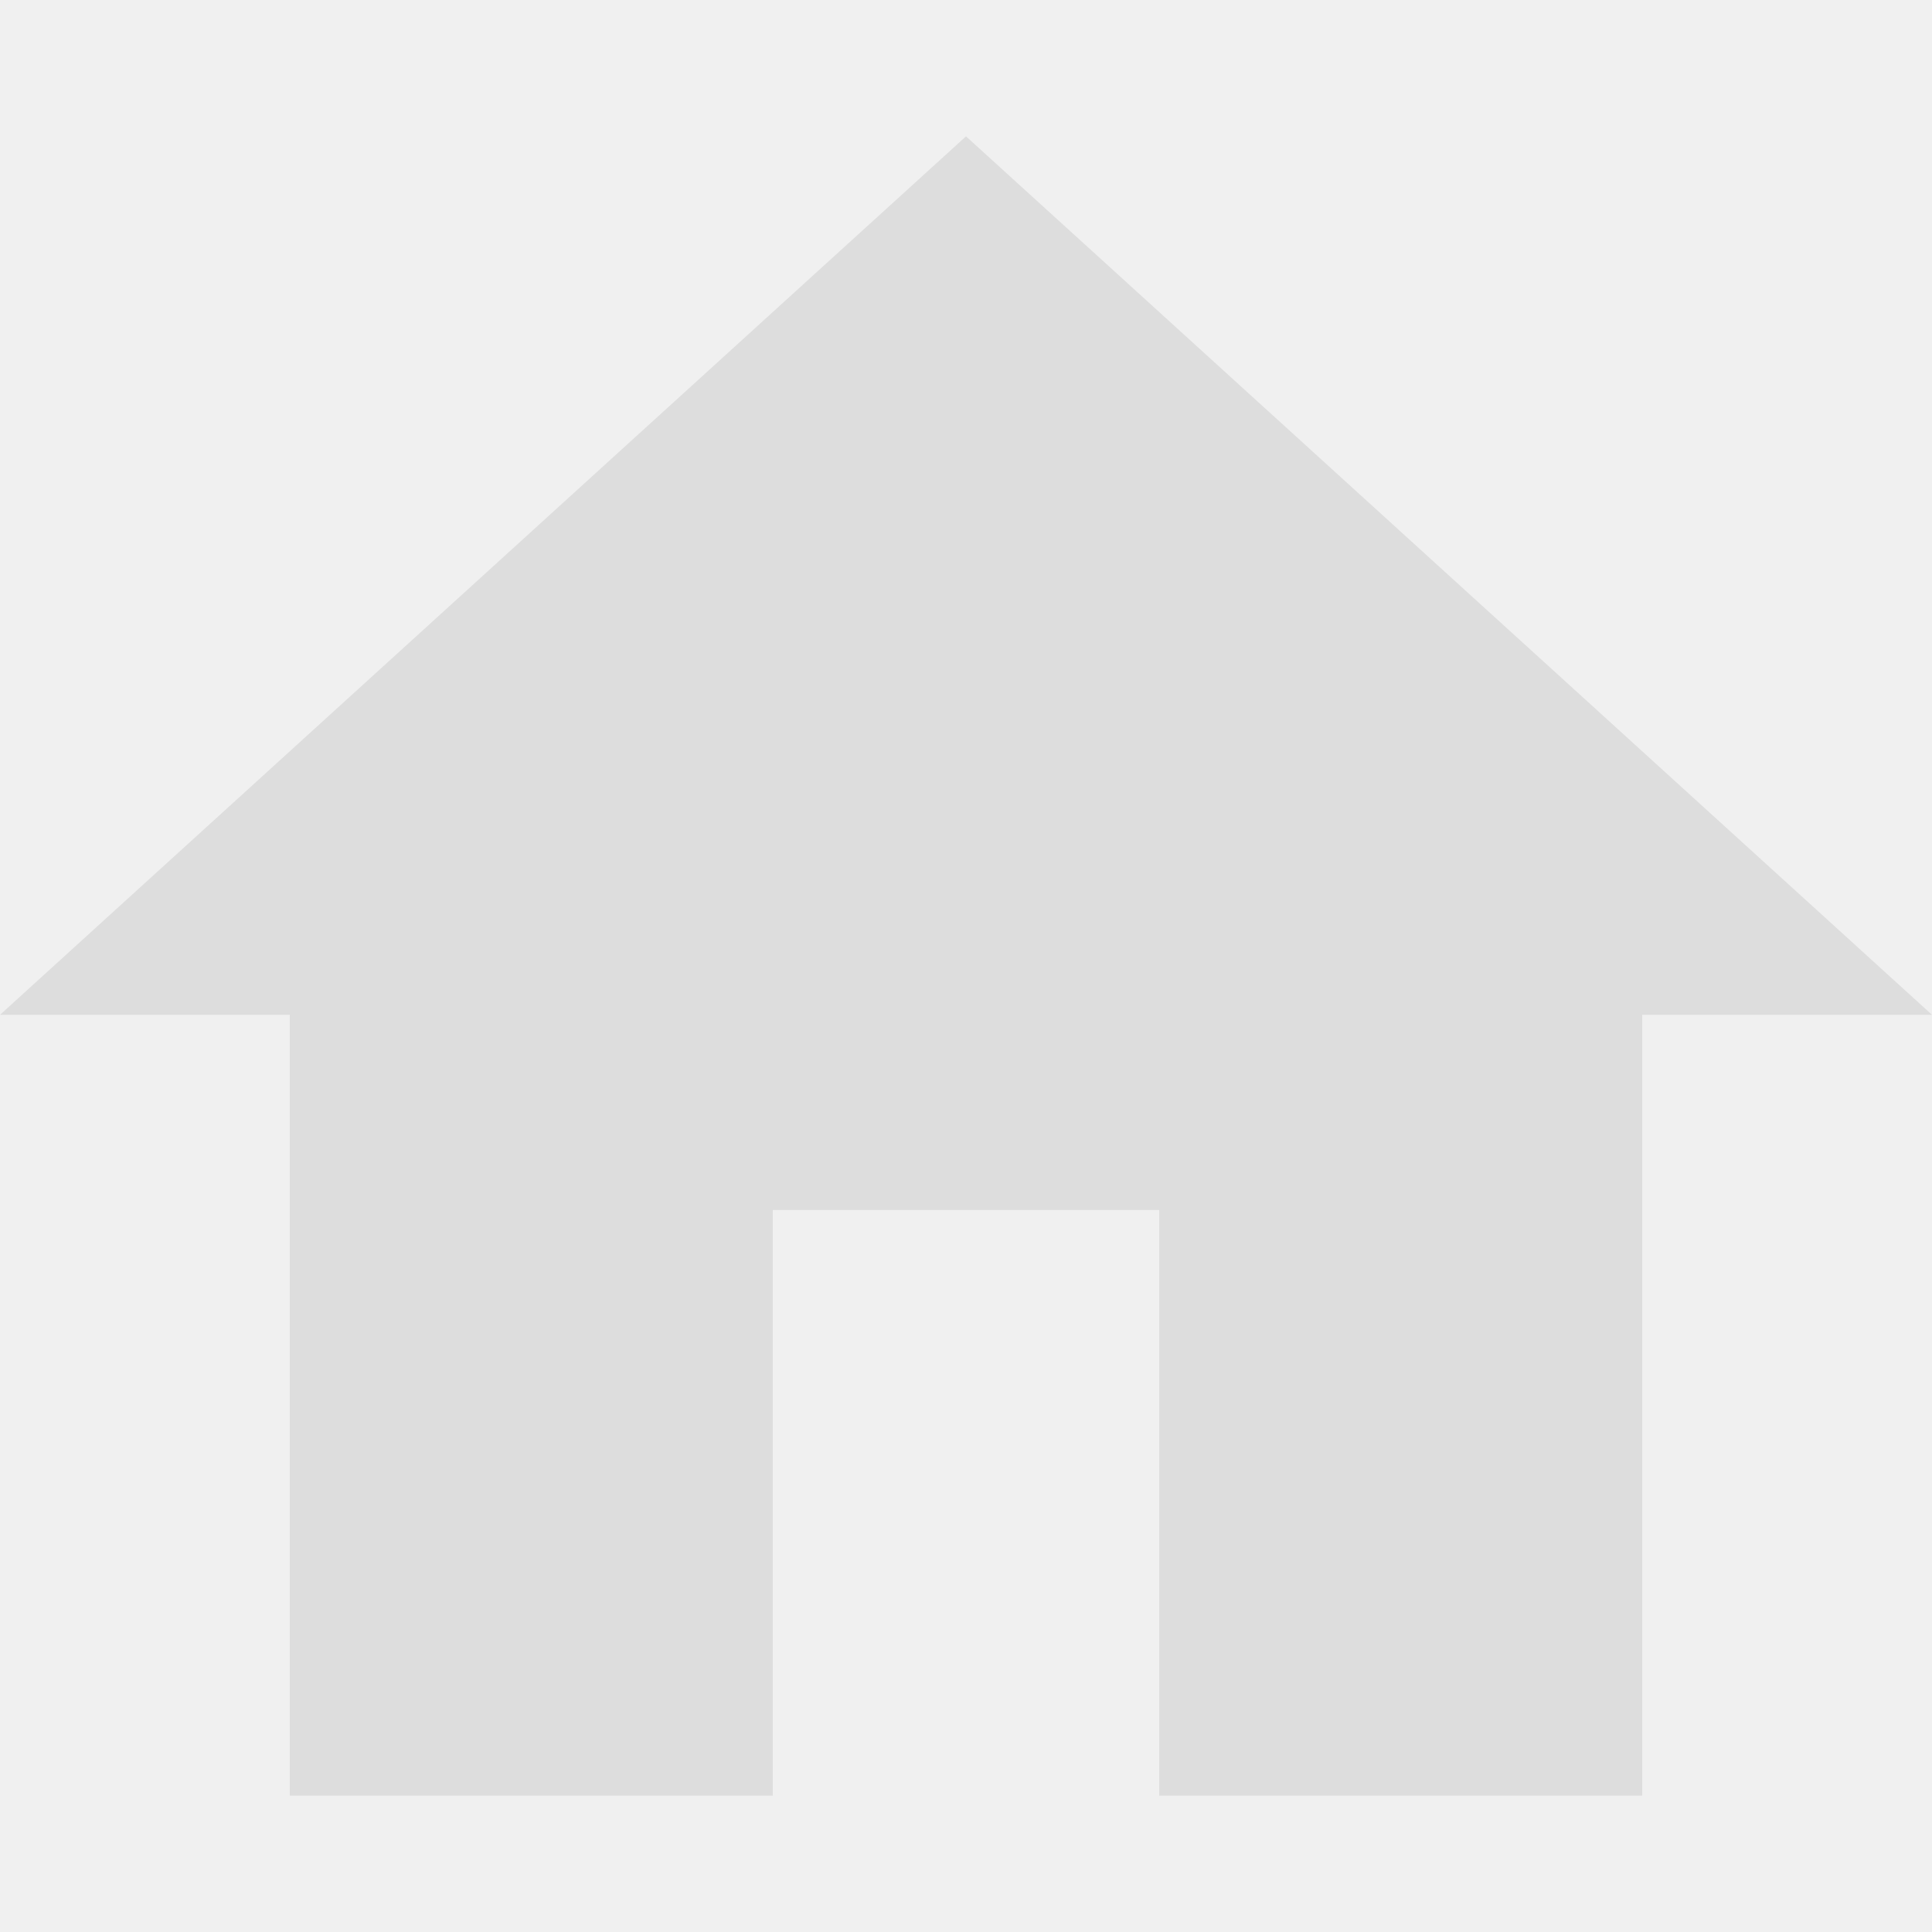
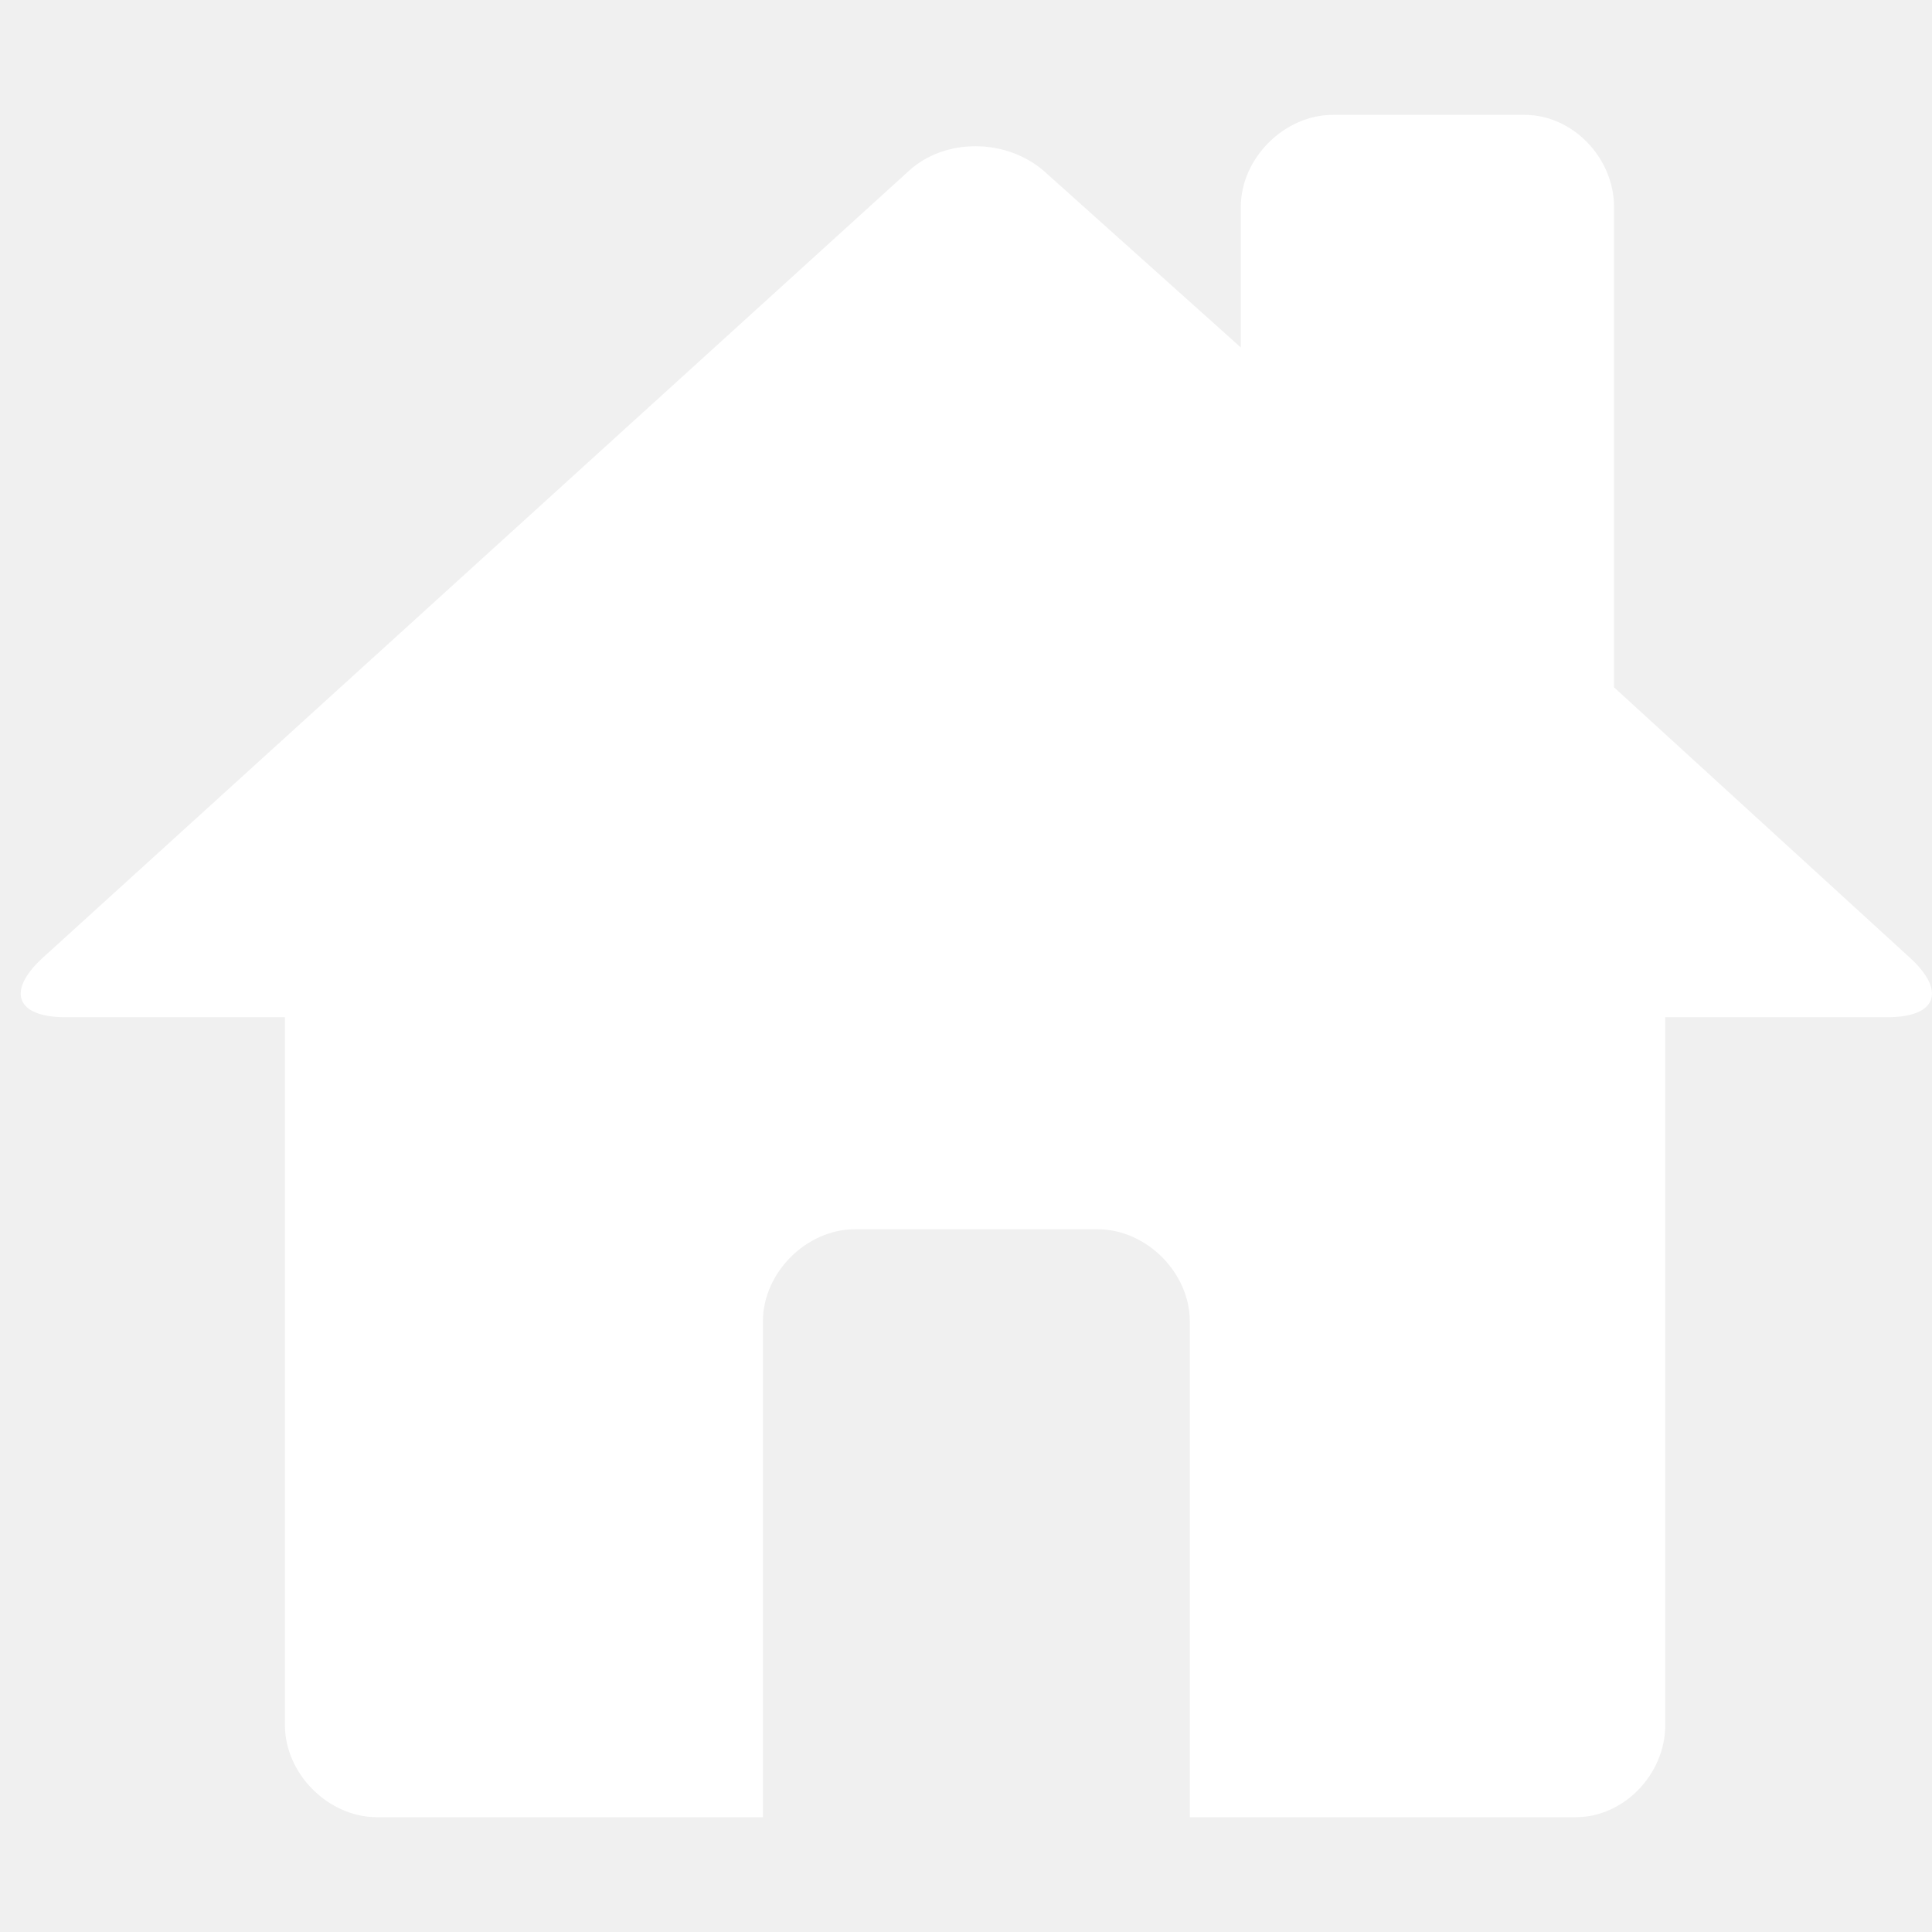
- <svg xmlns="http://www.w3.org/2000/svg" height="24" viewBox="0 0 24 24" width="24" version="1.1" id="svg2" xml:space="preserve">
-   <defs id="defs2">
-     <symbol id="OverThePhone" style="stroke-linejoin:miter;stroke-miterlimit:10">
-       <rect x="80" y="65" width="250" height="120" style="stroke:none" id="rect13124" />
-       <path d="m 124,179 -15,41 -21,-16 -35,76 40,-49 32,17 53,-70" style="stroke:none" id="path13126" />
-       <rect x="75" y="60" width="250" height="120" style="fill:#eeeeee;stroke-width:3.5" id="rect13128" />
-       <path d="m 120,175 -15,41 -21,-16 -35,76 40,-49 32,17 53,-70" style="fill:#eeeeee;stroke-width:3.5" id="path13130" />
-       <rect x="80" y="65" width="235" height="105" style="fill:#ffffff;stroke:none" id="rect13132" />
-       <path d="m 125,166 -18,53 -22,-15 -26,56 29,-40 28,12 55,-68" style="fill:#ffffff;stroke:none" id="path13134" />
-     </symbol>
-     <symbol id="SquaredBalloon" style="stroke-linejoin:miter;stroke-miterlimit:10">
-       <rect x="80" y="65" width="250" height="140" rx="17" style="stroke:none" id="rect13109" />
-       <path d="m 126,199 25,43 30,-43" style="stroke:none" id="path13111" />
-       <rect x="75" y="60" width="250" height="140" rx="15" style="fill:#eeeeee;stroke-width:3.5" id="rect13113" />
-       <path d="m 120,195 25,43 30,-43" style="fill:#eeeeee;stroke-width:3.5" id="path13115" />
-       <rect x="80" y="65" width="235" height="125" rx="10" style="fill:#ffffff;stroke:none" id="rect13117" />
-       <path d="m 118,180 25,43 30,-43" style="fill:#ffffff;stroke:none" id="path13119" />
-     </symbol>
-     <symbol id="RoundedBalloon" style="stroke-linejoin:miter;stroke-miterlimit:10">
-       <rect x="80" y="65" width="250" height="120" rx="32" style="stroke:none" id="rect13094" />
-       <path d="m 124,179 -30,53 78,-53" style="stroke:none" id="path13096" />
-       <rect x="75" y="60" width="250" height="120" rx="30" style="fill:#eeeeee;stroke-width:3.5" id="rect13098" />
-       <path d="m 120,175 -30,53 78,-53" style="fill:#eeeeee;stroke-width:3.5" id="path13100" />
-       <rect x="80" y="65" width="235" height="105" rx="25" style="fill:#ffffff;stroke:none" id="rect13102" />
-       <path d="m 132,160 -30,53 78,-53" style="fill:#ffffff;stroke:none" id="path13104" />
-     </symbol>
-     <symbol id="OverThePhone-0" style="stroke-linejoin:miter;stroke-miterlimit:10">
-       <rect x="80" y="65" width="250" height="120" style="stroke:none" id="rect13124-9" />
-       <path d="m 124,179 -15,41 -21,-16 -35,76 40,-49 32,17 53,-70" style="stroke:none" id="path13126-5" />
-       <rect x="75" y="60" width="250" height="120" style="fill:#eeeeee;stroke-width:3.5" id="rect13128-0" />
-       <path d="m 120,175 -15,41 -21,-16 -35,76 40,-49 32,17 53,-70" style="fill:#eeeeee;stroke-width:3.5" id="path13130-4" />
-       <rect x="80" y="65" width="235" height="105" style="fill:#ffffff;stroke:none" id="rect13132-5" />
-       <path d="m 125,166 -18,53 -22,-15 -26,56 29,-40 28,12 55,-68" style="fill:#ffffff;stroke:none" id="path13134-0" />
-     </symbol>
-     <symbol id="SquaredBalloon-4" style="stroke-linejoin:miter;stroke-miterlimit:10">
-       <rect x="80" y="65" width="250" height="140" rx="17" style="stroke:none" id="rect13109-4" />
-       <path d="m 126,199 25,43 30,-43" style="stroke:none" id="path13111-4" />
-       <rect x="75" y="60" width="250" height="140" rx="15" style="fill:#eeeeee;stroke-width:3.5" id="rect13113-2" />
-       <path d="m 120,195 25,43 30,-43" style="fill:#eeeeee;stroke-width:3.5" id="path13115-7" />
-       <rect x="80" y="65" width="235" height="125" rx="10" style="fill:#ffffff;stroke:none" id="rect13117-5" />
-       <path d="m 118,180 25,43 30,-43" style="fill:#ffffff;stroke:none" id="path13119-6" />
-     </symbol>
-     <symbol id="RoundedBalloon-1" style="stroke-linejoin:miter;stroke-miterlimit:10">
-       <rect x="80" y="65" width="250" height="120" rx="32" style="stroke:none" id="rect13094-4" />
-       <path d="m 124,179 -30,53 78,-53" style="stroke:none" id="path13096-7" />
-       <rect x="75" y="60" width="250" height="120" rx="30" style="fill:#eeeeee;stroke-width:3.5" id="rect13098-6" />
-       <path d="m 120,175 -30,53 78,-53" style="fill:#eeeeee;stroke-width:3.5" id="path13100-7" />
-       <rect x="80" y="65" width="235" height="105" rx="25" style="fill:#ffffff;stroke:none" id="rect13102-3" />
-       <path d="m 132,160 -30,53 78,-53" style="fill:#ffffff;stroke:none" id="path13104-3" />
-     </symbol>
-   </defs>
-   <path d="M0 0h24v24H0z" fill="none" id="path1" />
-   <g id="g2" transform="matrix(1,0,0,0.8588609,0,1.693669)">
-     <path d="M 0,0 H 24 V 24 H 0 Z" fill="none" id="path1-6" />
-     <path fill="#dddddddd" d="M 9.6,24 V 15.529 H 14.4 V 24 h 6 V 12.706 H 24 L 12,0 0,12.706 H 3.6 V 24 Z" id="path2" style="fill:#dddddd;fill-opacity:1;stroke-width:1.302" />
+ <svg xmlns="http://www.w3.org/2000/svg" fill="#ffffff" width="64px" height="64px" viewBox="-4.5 0 32 32" version="1.1" id="svg1">
+   <defs id="defs1" />
+   <g id="SVGRepo_bgCarrier" stroke-width="0" style="fill:#ffffff;stroke:none" transform="matrix(1.354729,0,0,1.354729,-4.140222,-5.675844)" />
+   <g id="SVGRepo_tracerCarrier" stroke-linecap="round" stroke-linejoin="round" style="fill:#ffffff;stroke:none" transform="matrix(1.354729,0,0,1.354729,-4.140222,-5.675844)" />
+   <g id="SVGRepo_iconCarrier" style="fill:#ffffff;stroke:none" transform="matrix(1.354729,0,0,1.354729,-4.140222,-5.675844)">
+     <path d="m 19.469,12.594 3.625,3.313 c 0.438,0.406 0.313,0.719 -0.281,0.719 h -2.719 v 8.656 c 0,0.594 -0.5,1.125 -1.094,1.125 h -4.719 v -6.063 c 0,-0.594 -0.531,-1.125 -1.125,-1.125 h -2.969 c -0.594,0 -1.125,0.531 -1.125,1.125 v 6.063 H 4.343 c -0.594,0 -1.125,-0.531 -1.125,-1.125 V 16.626 H 0.53 c -0.594,0 -0.719,-0.313 -0.281,-0.719 L 10.843,6.282 c 0.438,-0.406 1.188,-0.406 1.656,0 l 2.406,2.156 V 6.719 c 0,-0.594 0.531,-1.125 1.125,-1.125 h 2.344 c 0.594,0 1.094,0.531 1.094,1.125 v 5.875 z" id="path1" style="fill:#ffffff;stroke:none" />
  </g>
</svg>
